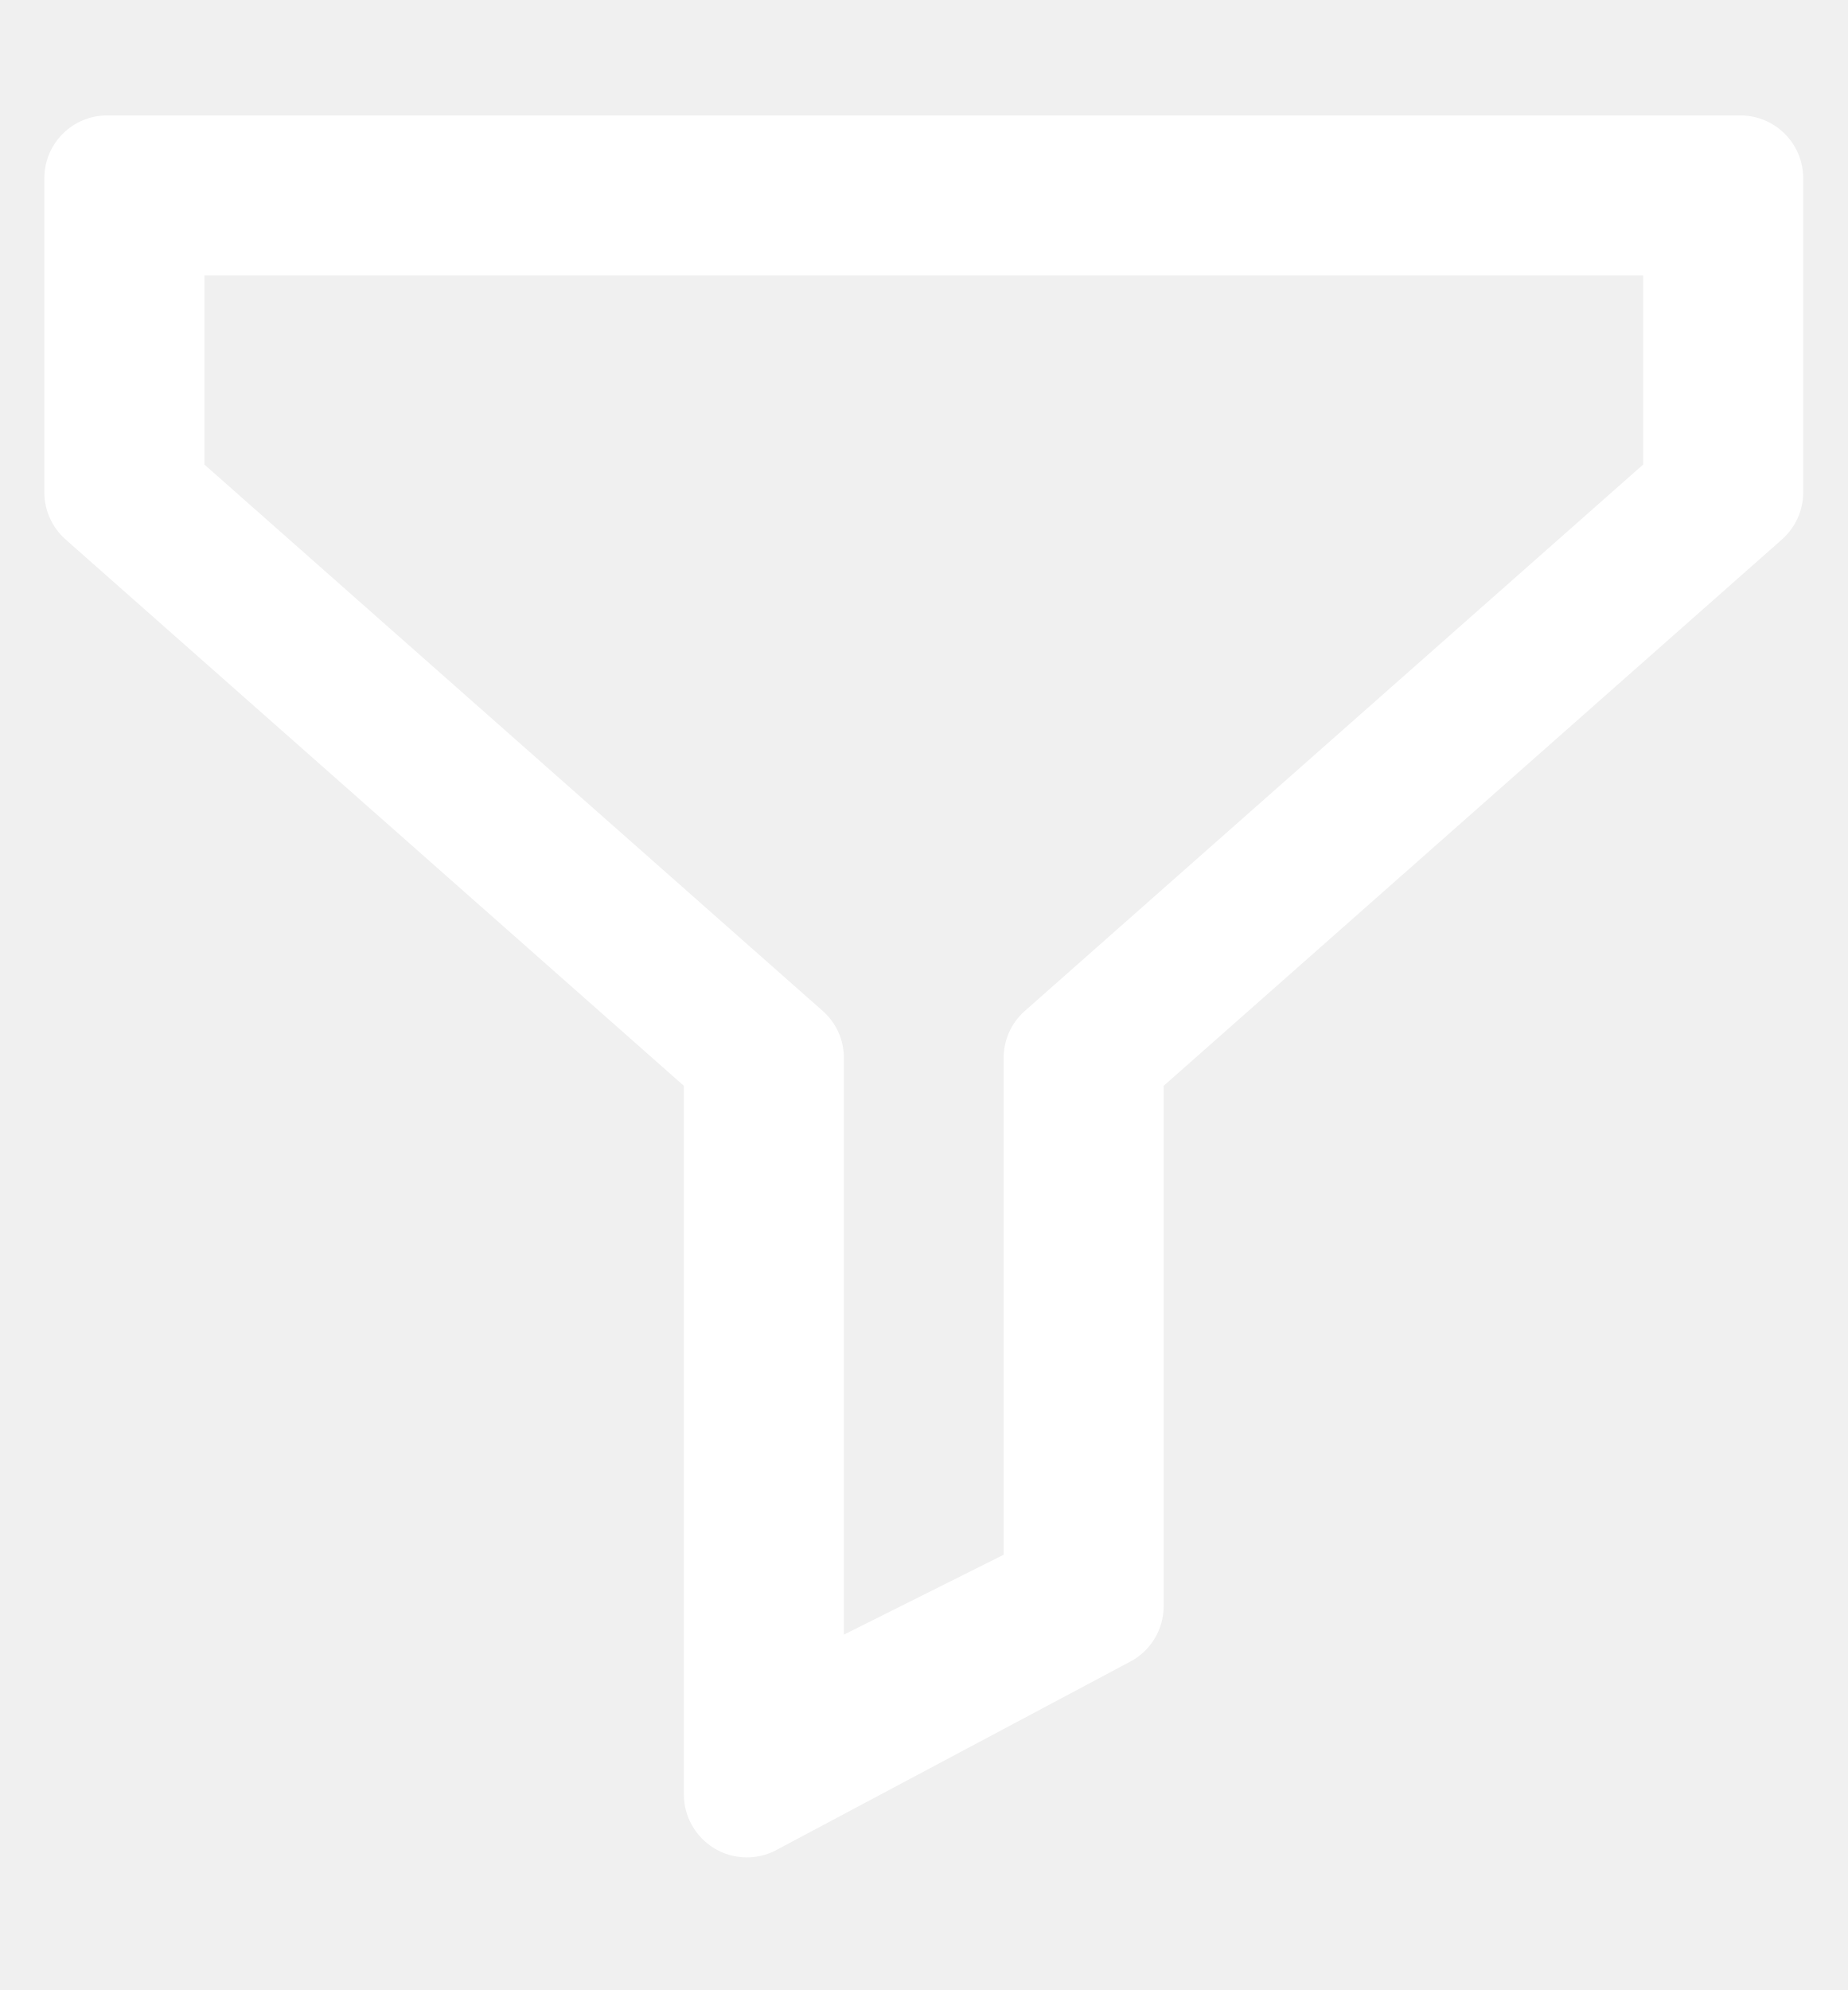
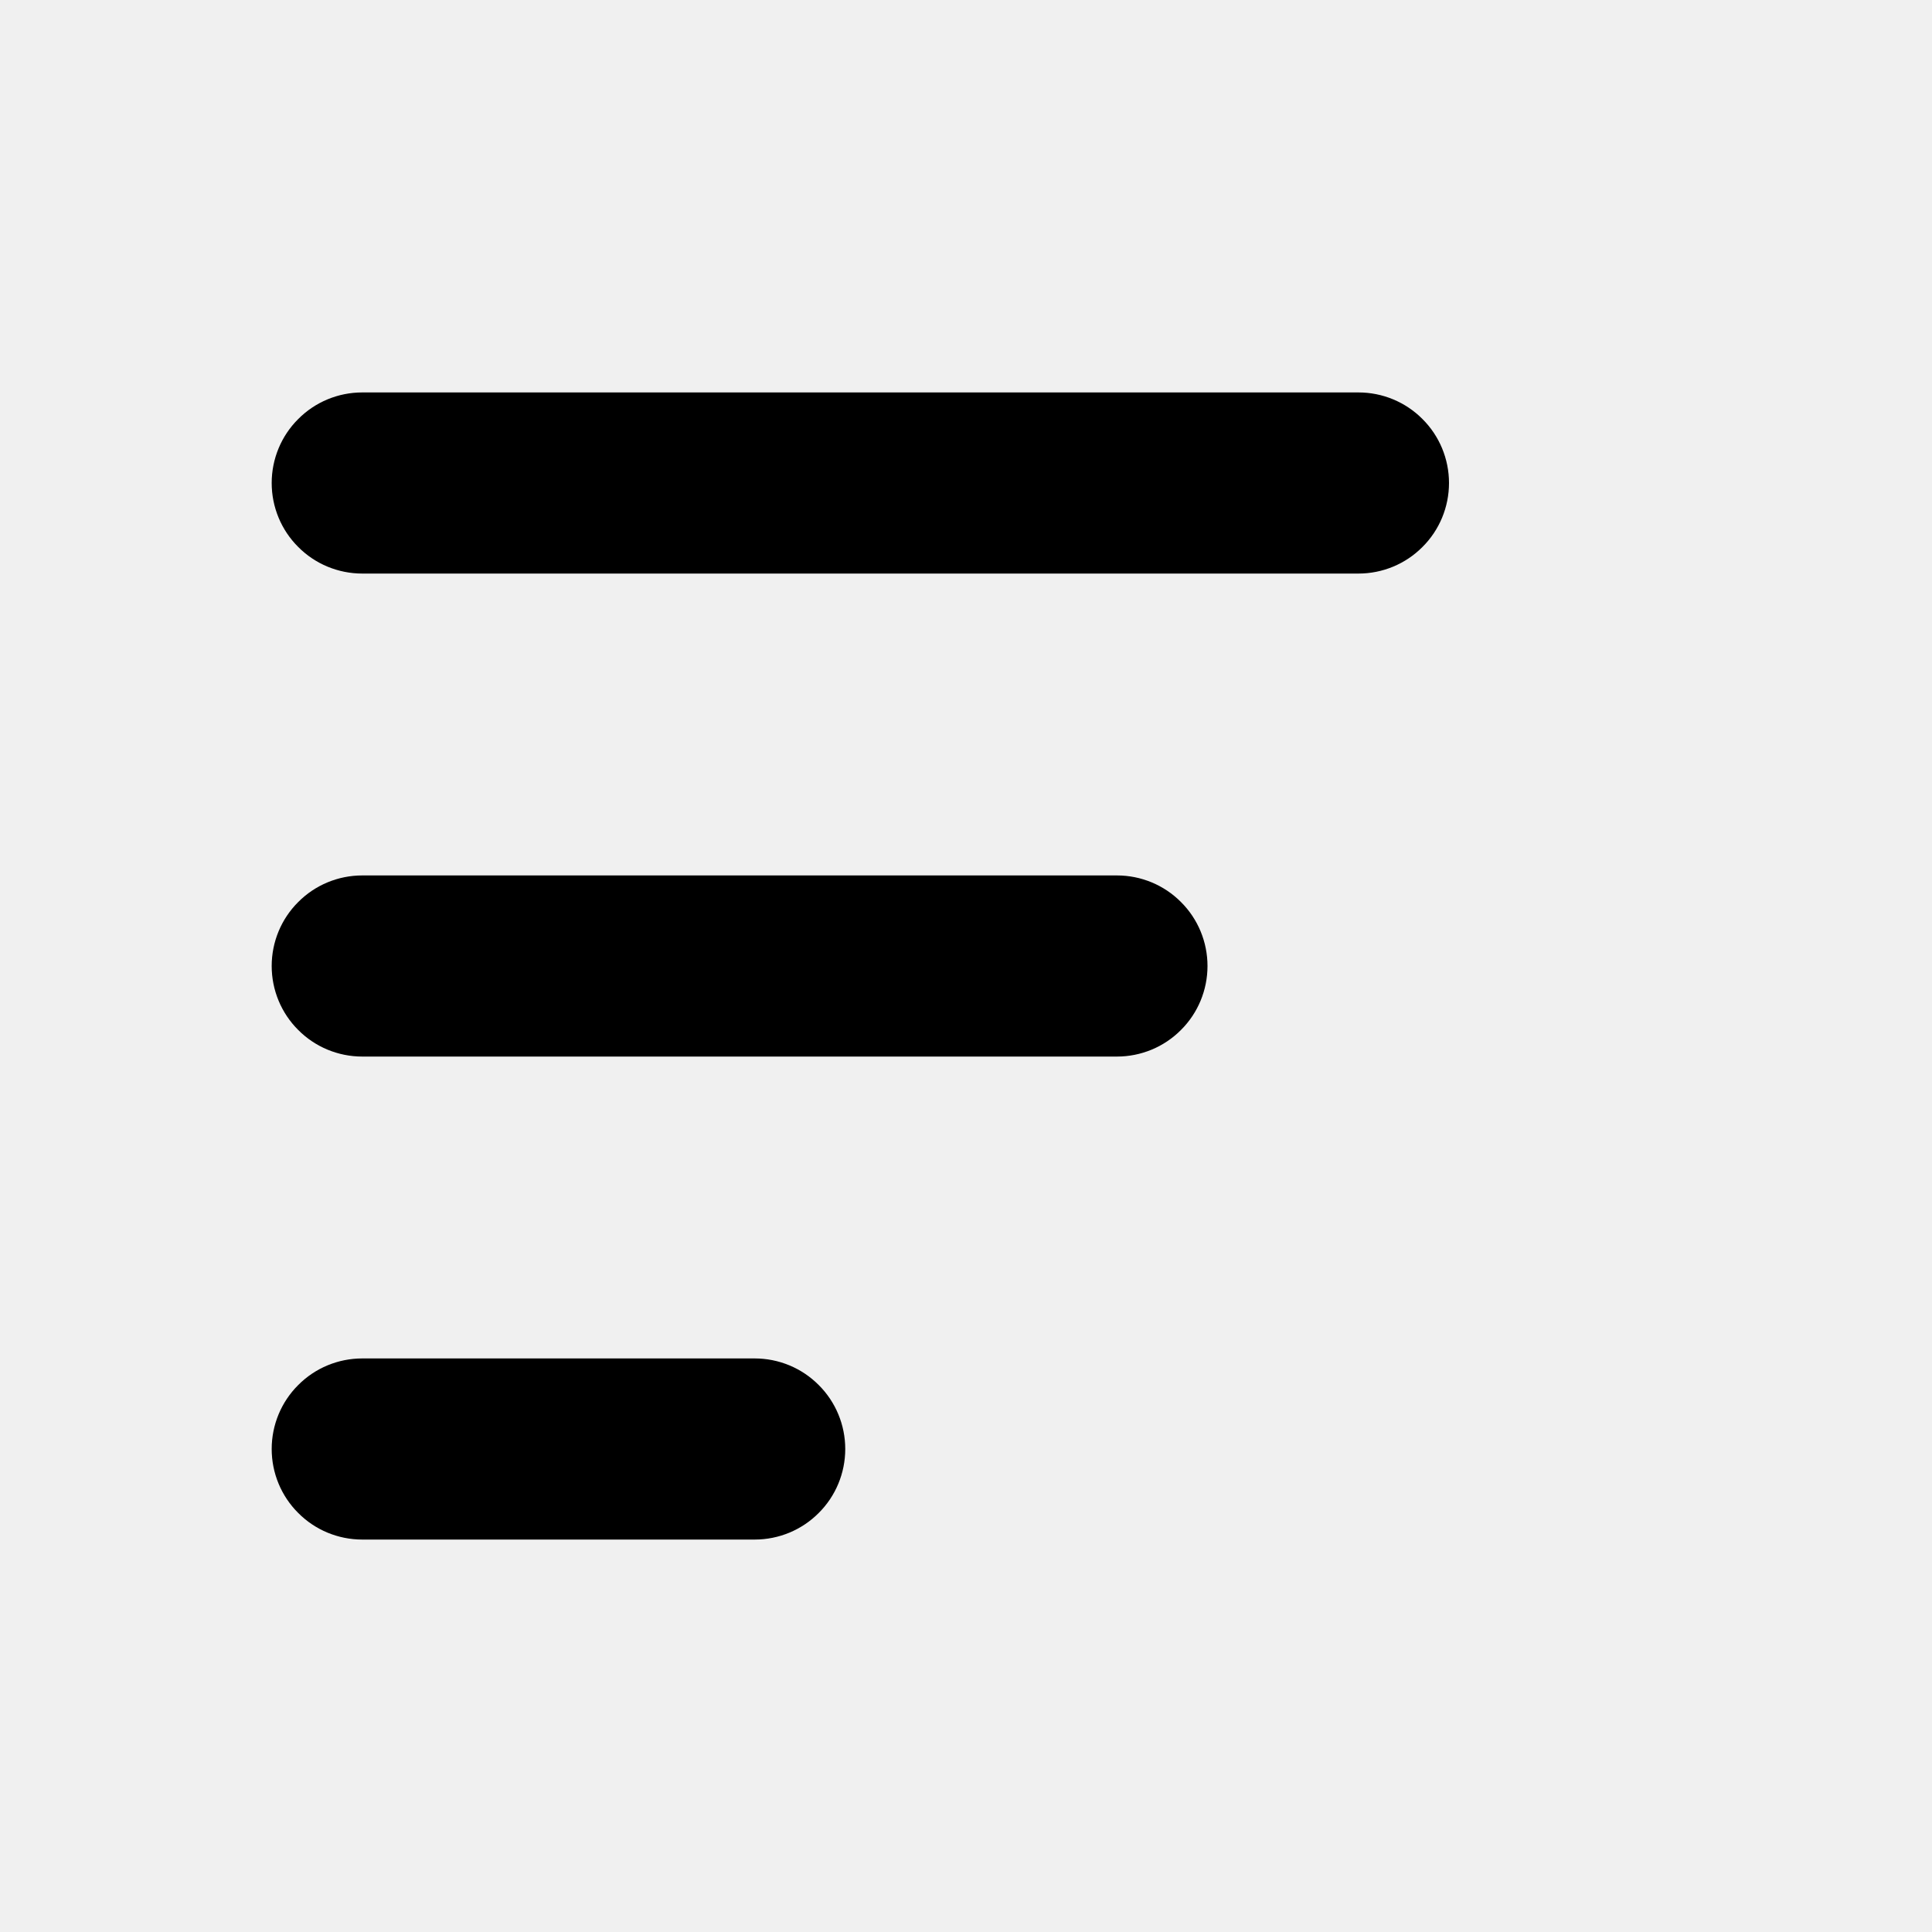
- <svg xmlns="http://www.w3.org/2000/svg" width="13" height="14" viewBox="0 0 13 14" fill="none">
-   <path d="M4.812 7.639V12.625C4.812 12.778 4.892 12.92 5.022 13.001C5.093 13.045 5.174 13.067 5.254 13.067C5.322 13.067 5.39 13.052 5.452 13.021L7.943 11.695C8.093 11.62 8.188 11.467 8.188 11.299V7.639L12.541 3.793C12.634 3.709 12.688 3.59 12.688 3.464V1.254C12.688 1.01 12.49 0.812 12.245 0.812H0.754C0.51 0.812 0.312 1.01 0.312 1.254V3.464C0.312 3.59 0.366 3.709 0.459 3.793L4.812 7.639ZM1.438 1.938H11.562V3.268L7.209 7.114C7.116 7.197 7.062 7.316 7.062 7.442V10.938L5.938 11.5V7.442C5.938 7.316 5.884 7.197 5.791 7.114L1.438 3.268V1.938Z" fill="white" />
+ <svg xmlns="http://www.w3.org/2000/svg" width="16" height="16" viewBox="0 0 16 16" fill="none">
+   <path d="M10 8C10 8.199 9.921 8.39 9.78 8.53C9.64 8.671 9.449 8.75 9.25 8.75H3C2.801 8.75 2.61 8.671 2.47 8.53C2.329 8.39 2.25 8.199 2.25 8C2.25 7.801 2.329 7.61 2.47 7.47C2.61 7.329 2.801 7.25 3 7.25H9.25C9.449 7.25 9.64 7.329 9.78 7.47C9.921 7.61 10 7.801 10 8ZM3 4.75H11.25C11.449 4.75 11.64 4.671 11.78 4.53C11.921 4.39 12 4.199 12 4C12 3.801 11.921 3.61 11.78 3.47C11.64 3.329 11.449 3.25 11.25 3.25H3C2.801 3.25 2.61 3.329 2.47 3.47C2.329 3.61 2.25 3.801 2.25 4C2.25 4.199 2.329 4.39 2.47 4.53C2.61 4.671 2.801 4.75 3 4.75ZM6.25 11.25H3C2.801 11.25 2.61 11.329 2.47 11.47C2.329 11.61 2.25 11.801 2.25 12C2.25 12.199 2.329 12.39 2.47 12.53C2.61 12.671 2.801 12.75 3 12.75H6.25C6.449 12.75 6.64 12.671 6.78 12.53C6.921 12.39 7 12.199 7 12C7 11.801 6.921 11.61 6.78 11.47C6.64 11.329 6.449 11.25 6.25 11.25Z" fill="black" />
</svg>
